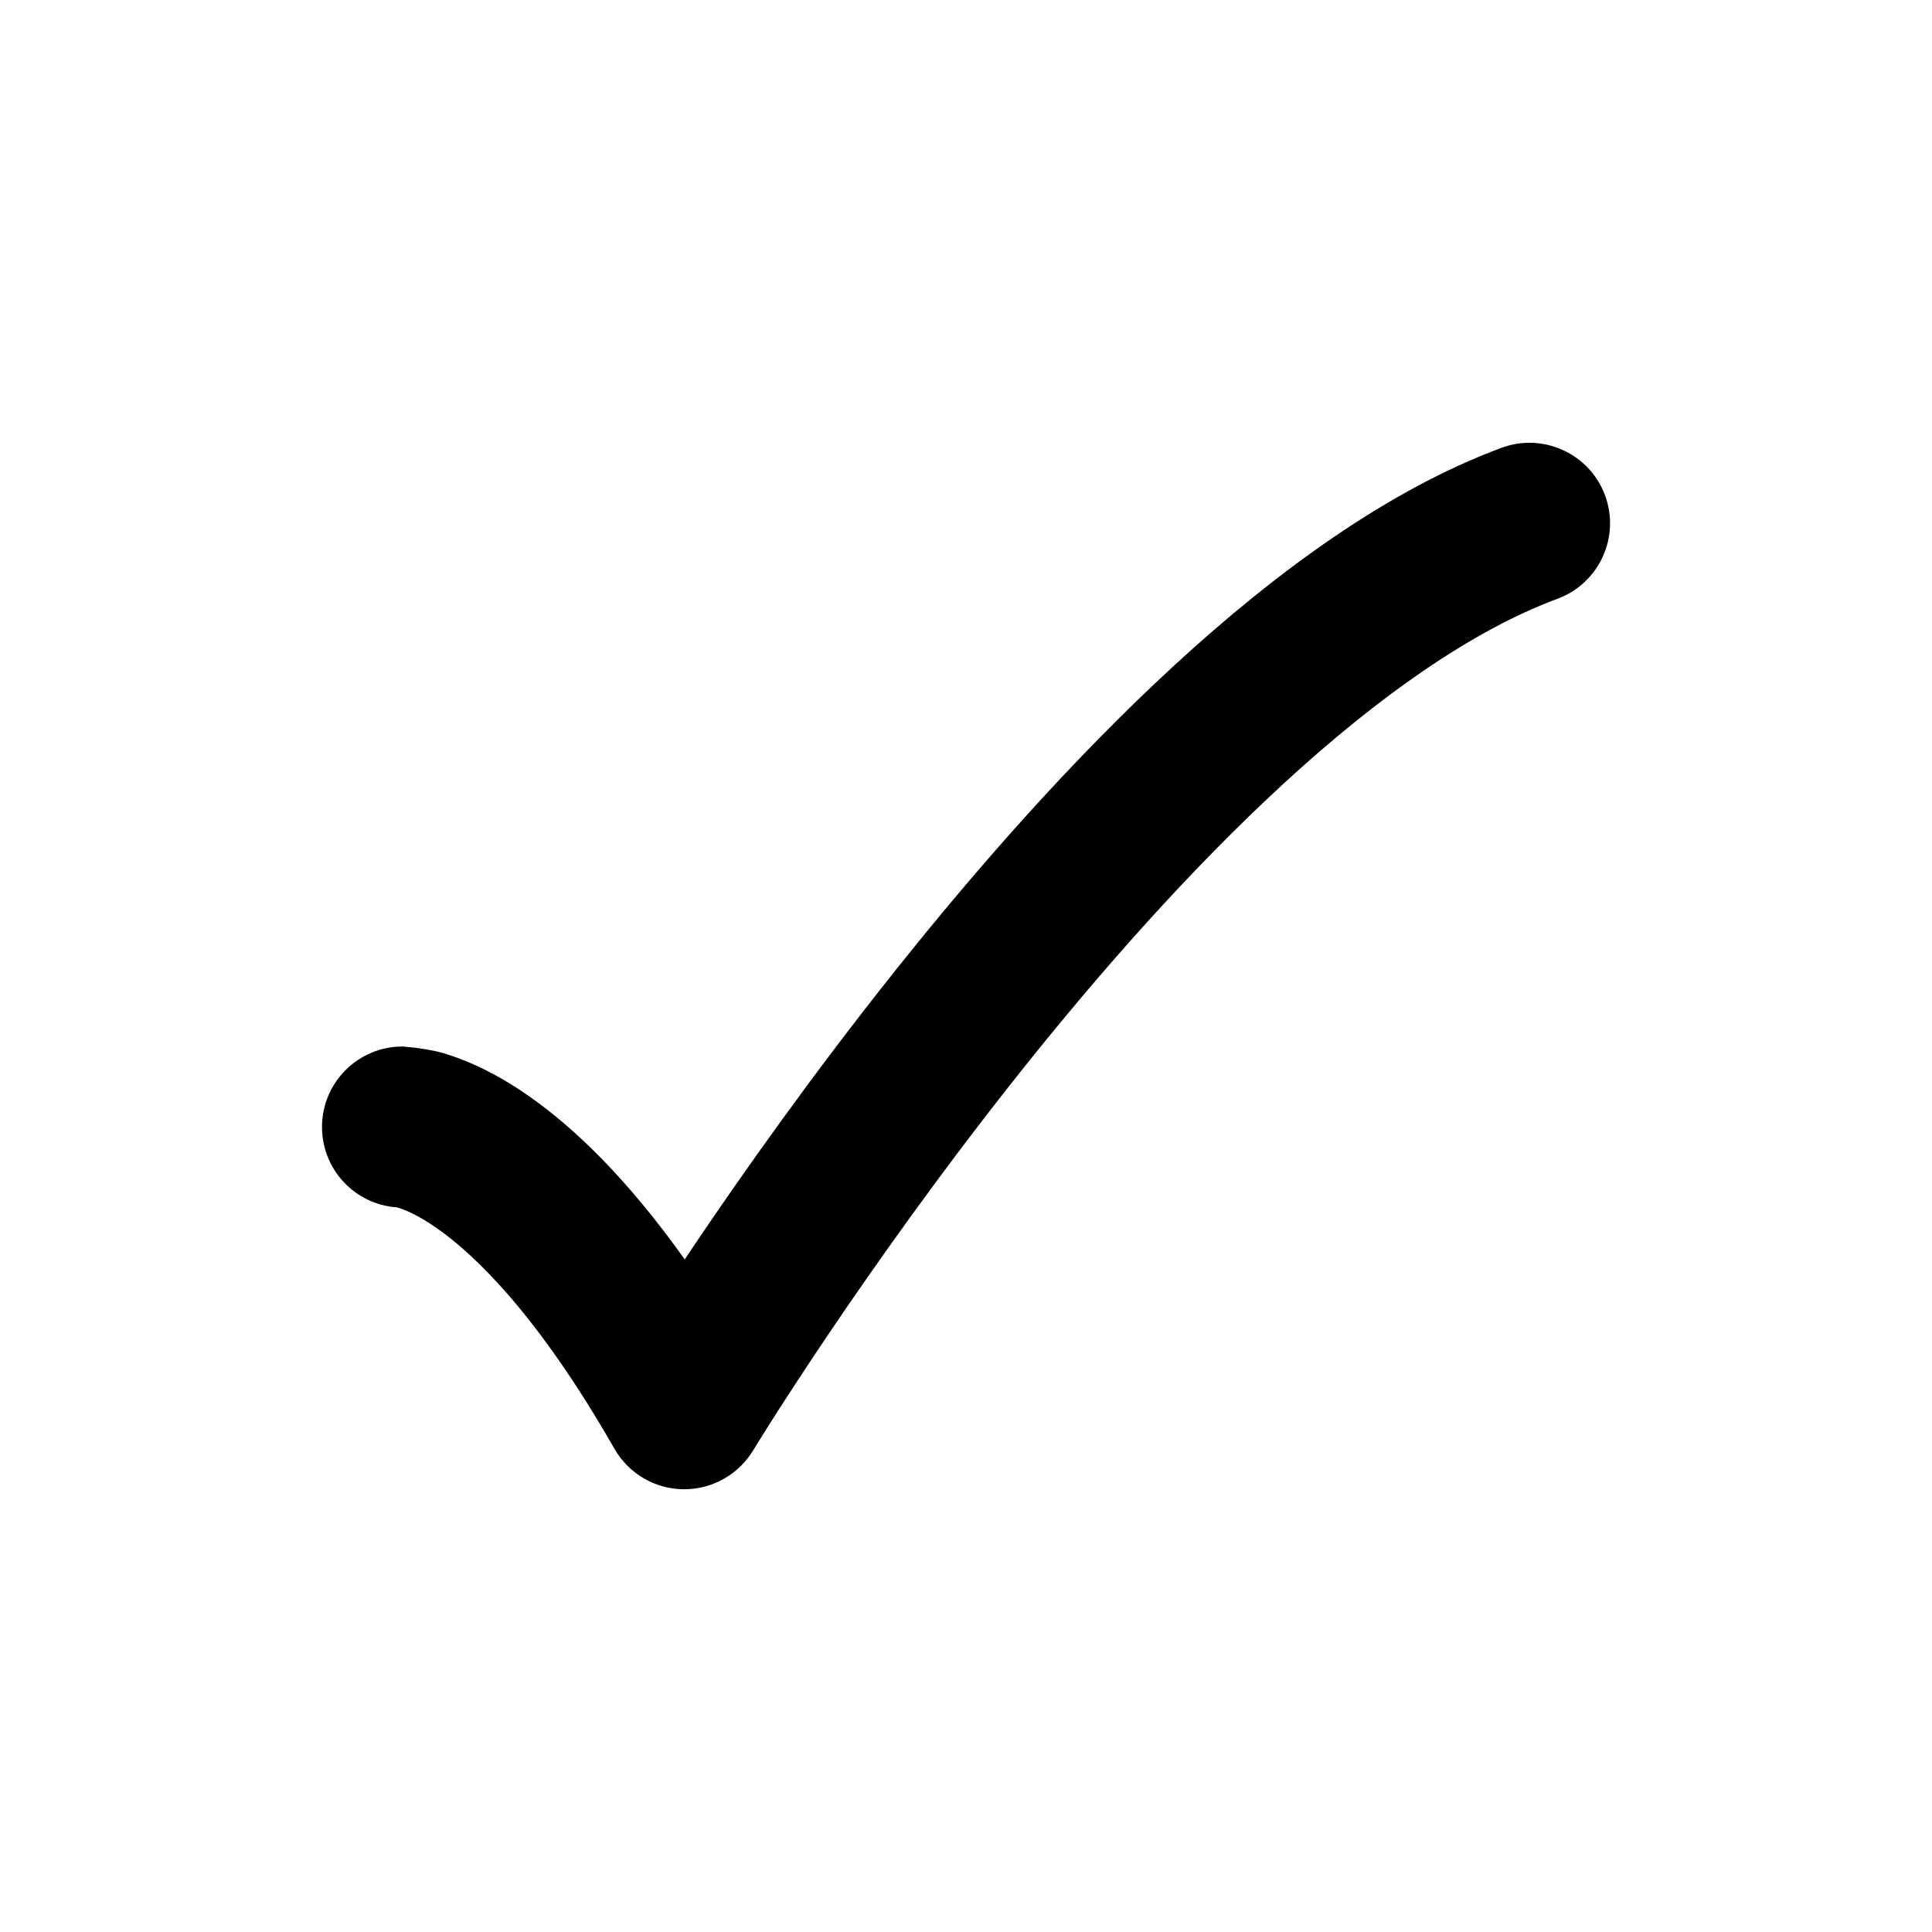
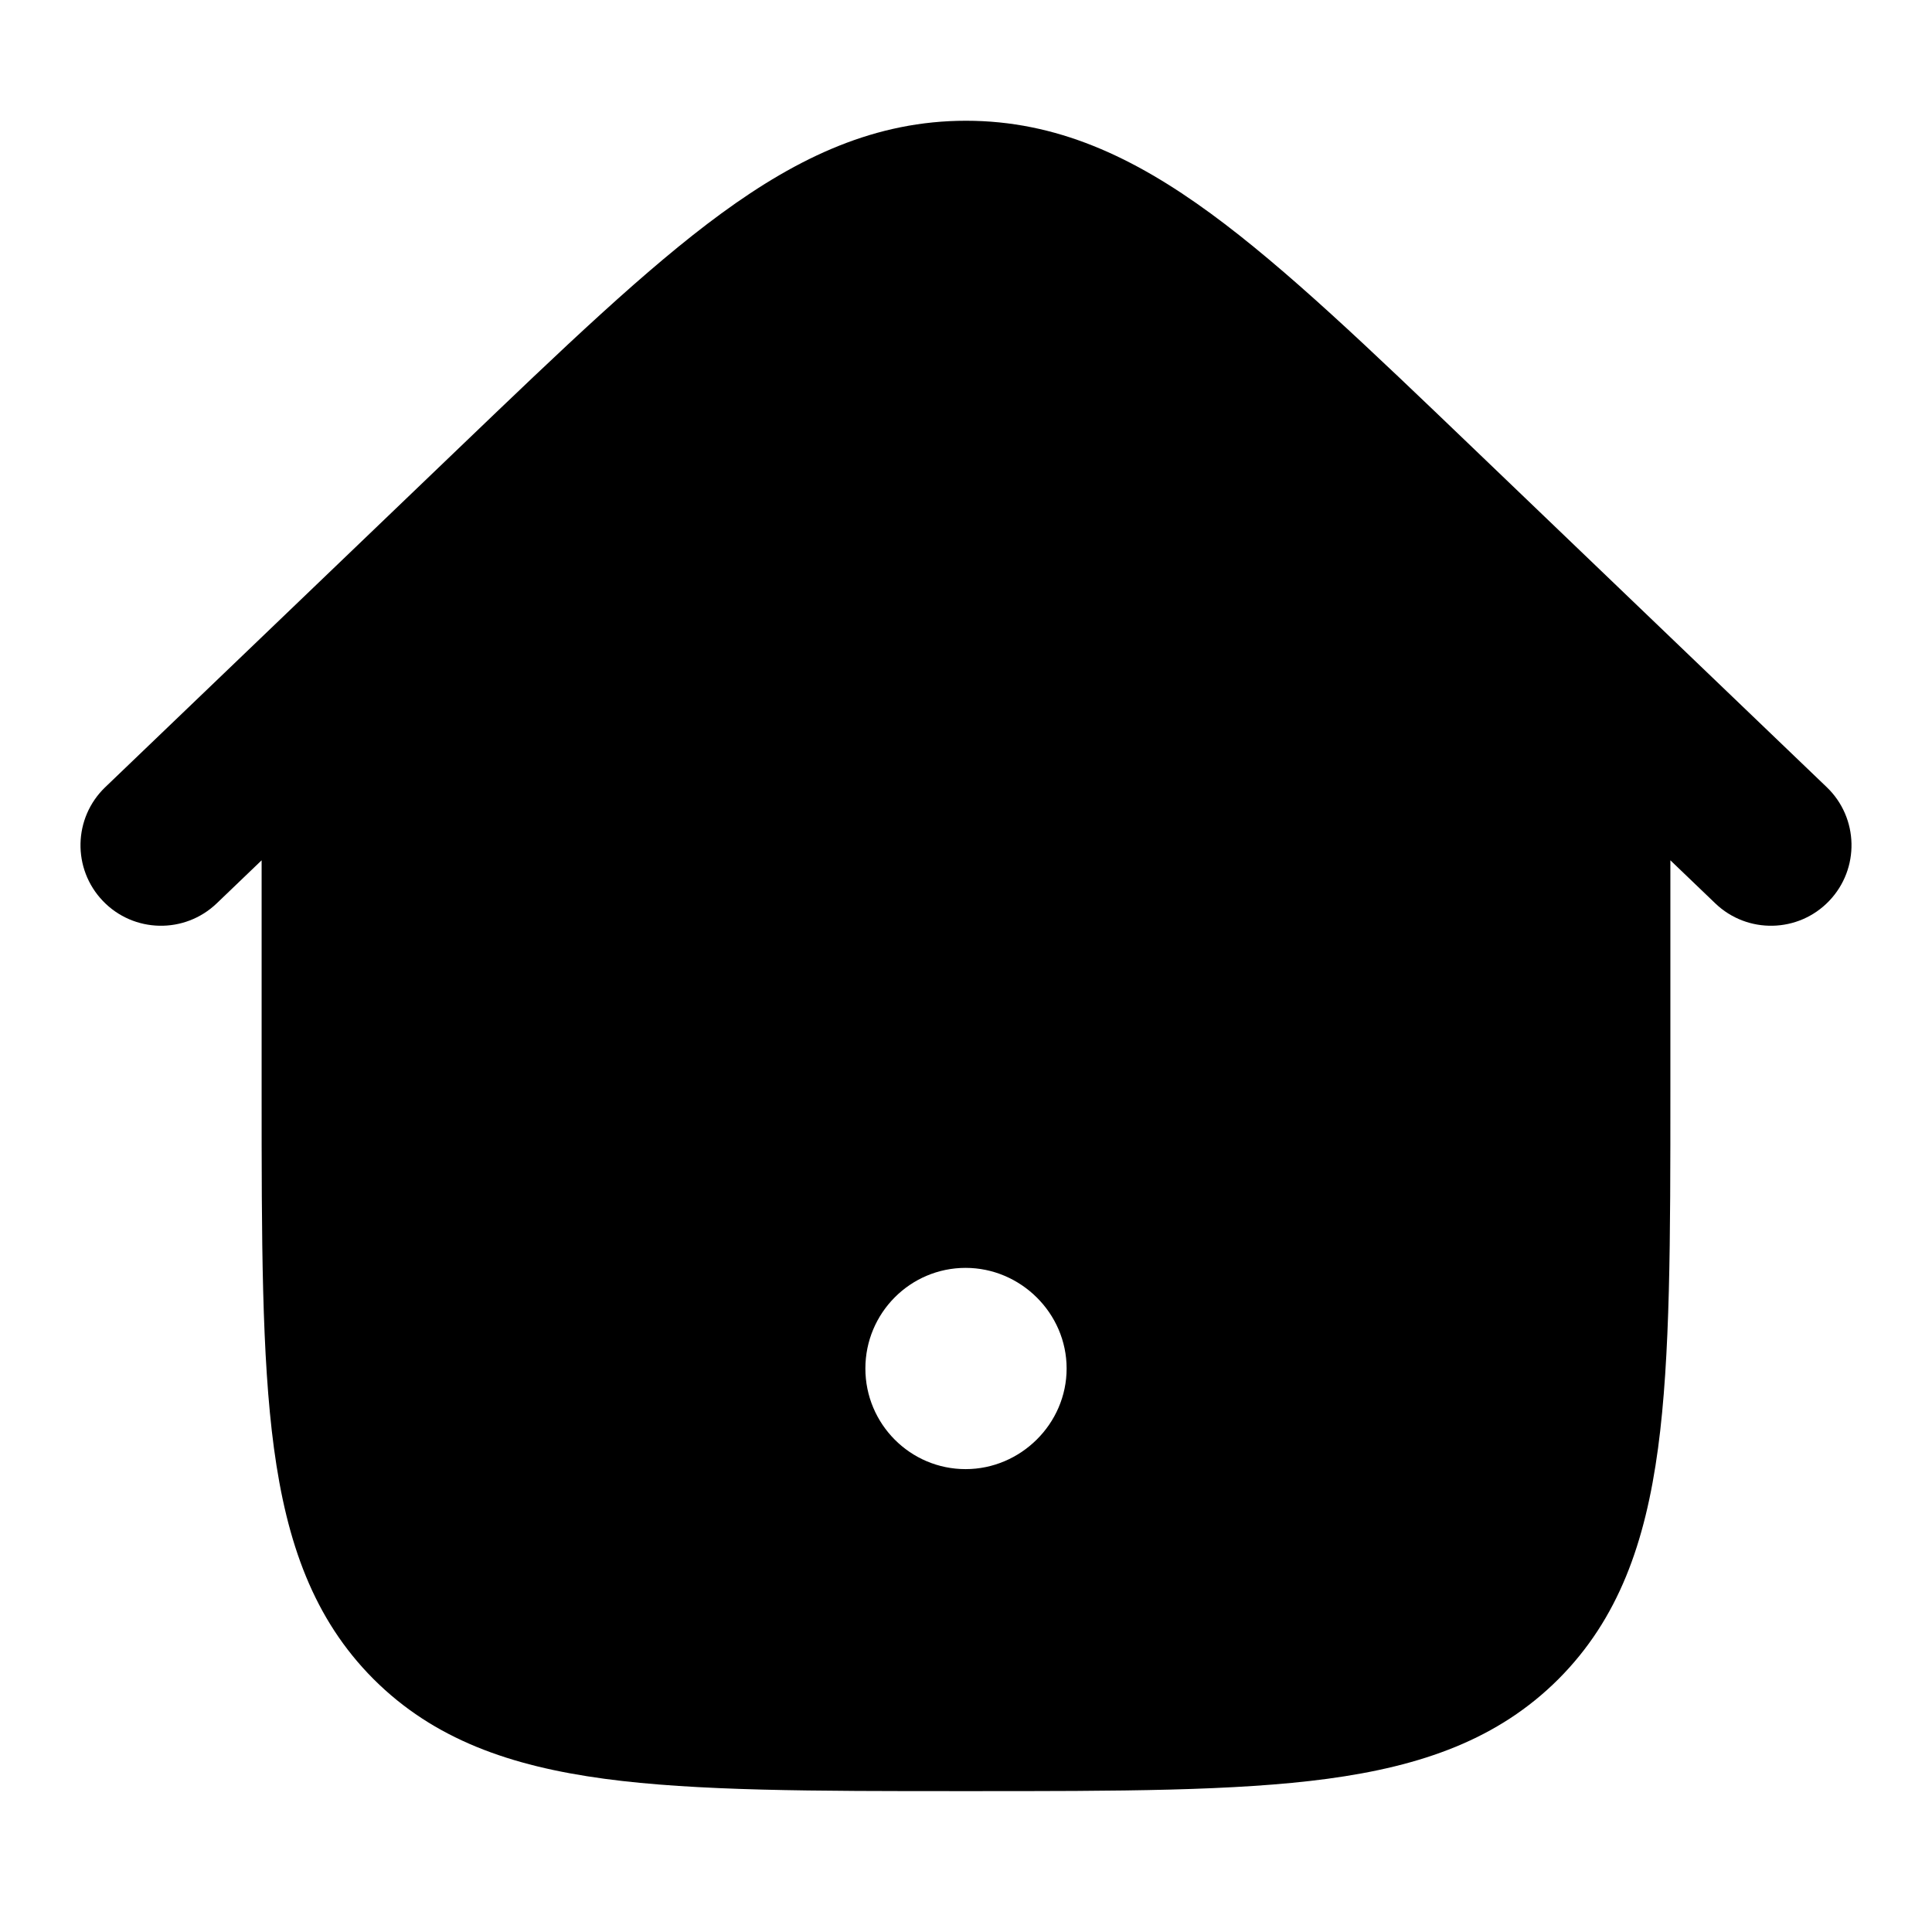
<svg xmlns="http://www.w3.org/2000/svg" width="24" height="24" viewBox="0 0 24 24" fill="none">
-   <path d="M19.938 6.152C20.13 6.67 19.866 7.246 19.348 7.438C18.289 7.831 17.127 8.648 15.951 9.729C14.787 10.799 13.664 12.074 12.679 13.311C11.697 14.545 10.863 15.725 10.275 16.598C9.981 17.034 9.75 17.392 9.592 17.639C9.514 17.763 9.454 17.859 9.413 17.924L9.369 17.997L9.358 18.014L9.355 18.018C9.172 18.321 8.841 18.505 8.487 18.5C8.133 18.496 7.808 18.304 7.632 17.996C6.683 16.335 5.898 15.587 5.427 15.257C5.192 15.093 5.033 15.03 4.962 15.008C4.946 15.003 4.934 14.999 4.926 14.998C4.408 14.96 4 14.528 4 14C4 13.448 4.448 13 5 13C5.118 13.008 5.397 13.04 5.569 13.102C5.842 13.189 6.183 13.345 6.573 13.618C7.133 14.01 7.79 14.639 8.506 15.645C8.542 15.592 8.579 15.537 8.616 15.48C9.225 14.577 10.09 13.351 11.115 12.065C12.137 10.781 13.331 9.42 14.598 8.256C15.854 7.102 17.24 6.087 18.652 5.563C19.17 5.371 19.745 5.635 19.938 6.152Z" fill="currentColor" />
+   <path fill-rule="evenodd" clip-rule="evenodd" d="M3.25 10.687L2.692 11.222C2.293 11.604 1.66 11.591 1.278 11.192C0.896 10.793 0.909 10.16 1.308 9.778L5.703 5.564C6.992 4.328 8.032 3.331 8.96 2.652C9.925 1.946 10.878 1.5 12 1.5C13.122 1.5 14.075 1.946 15.04 2.652C15.968 3.331 17.008 4.328 18.297 5.564L22.692 9.778C23.091 10.16 23.104 10.793 22.722 11.192C22.34 11.591 21.706 11.604 21.308 11.222L20.75 10.687V13.556C20.75 15.394 20.75 16.85 20.597 17.989C20.439 19.161 20.107 20.11 19.359 20.859C18.61 21.607 17.661 21.939 16.489 22.097C15.35 22.25 13.894 22.25 12.056 22.25H11.944C10.106 22.25 8.65 22.25 7.511 22.097C6.339 21.939 5.39 21.607 4.641 20.859C3.893 20.11 3.561 19.161 3.403 17.989C3.25 16.85 3.25 15.394 3.25 13.556V13.556V13.556V10.687ZM10.75 17C10.75 16.31 11.308 15.75 11.995 15.75C12.678 15.75 13.25 16.312 13.25 17C13.25 17.688 12.678 18.25 11.995 18.25C11.308 18.25 10.75 17.69 10.75 17Z" fill="currentColor" />
</svg>
